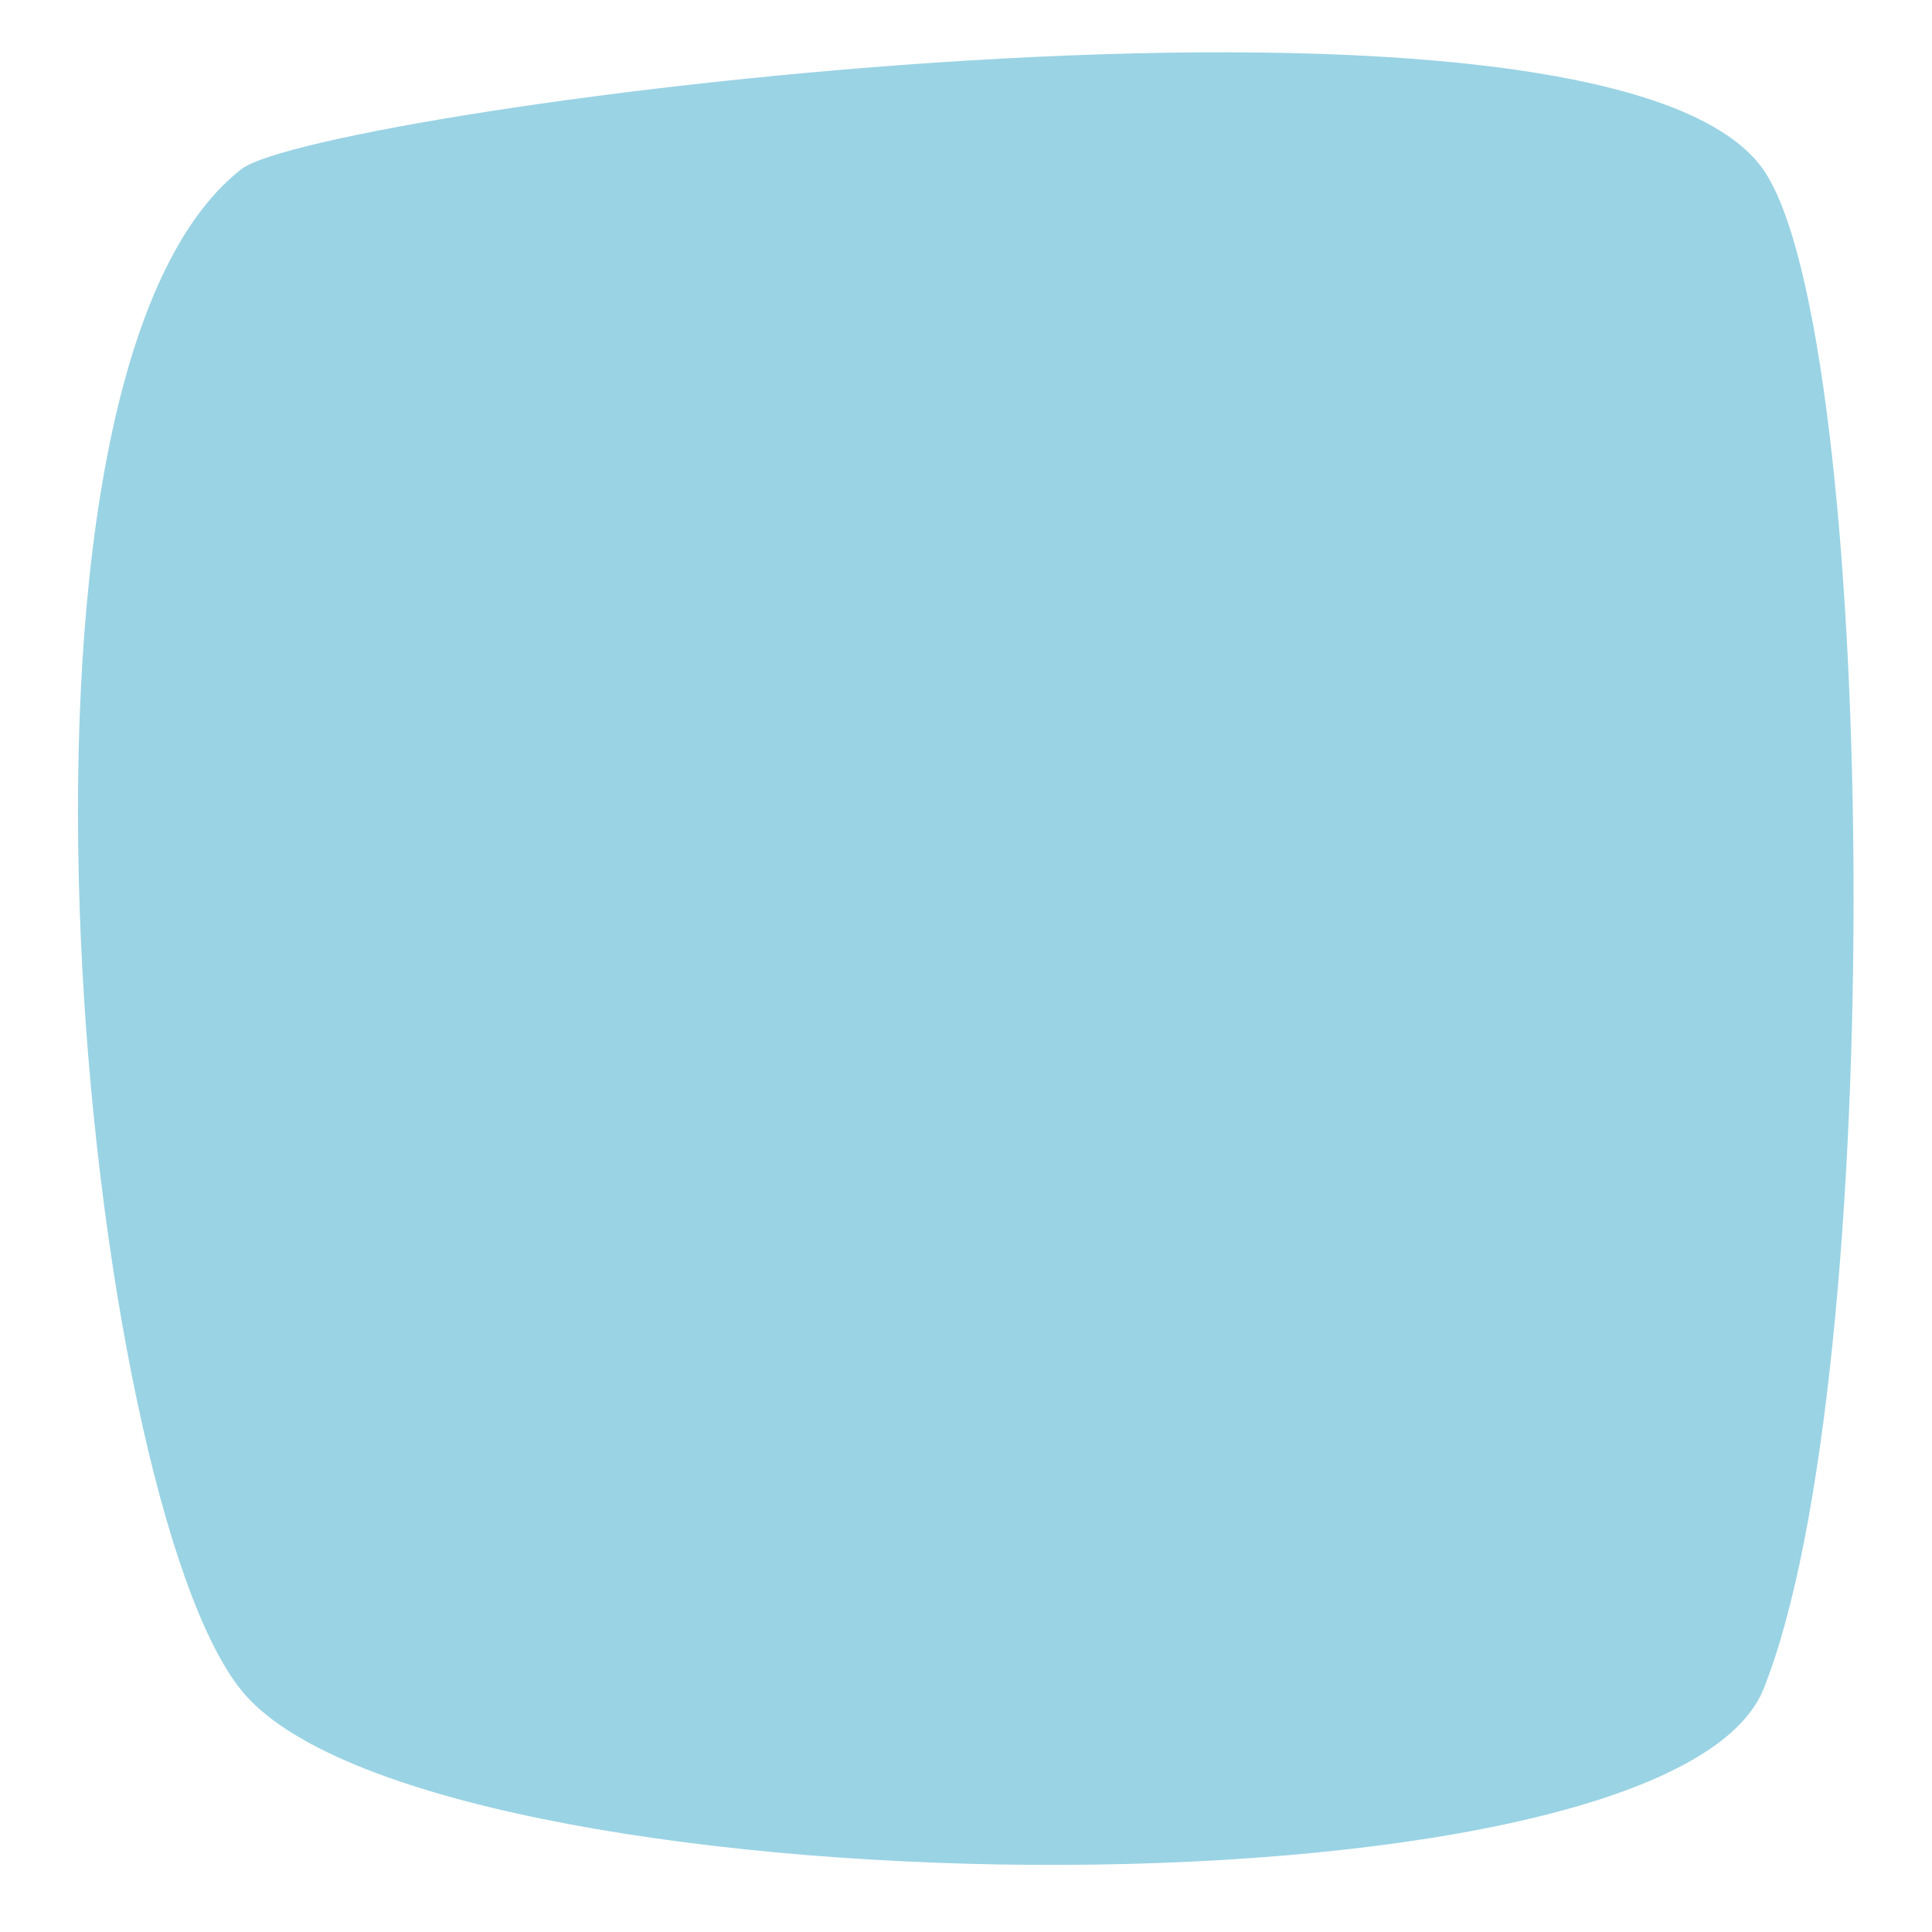
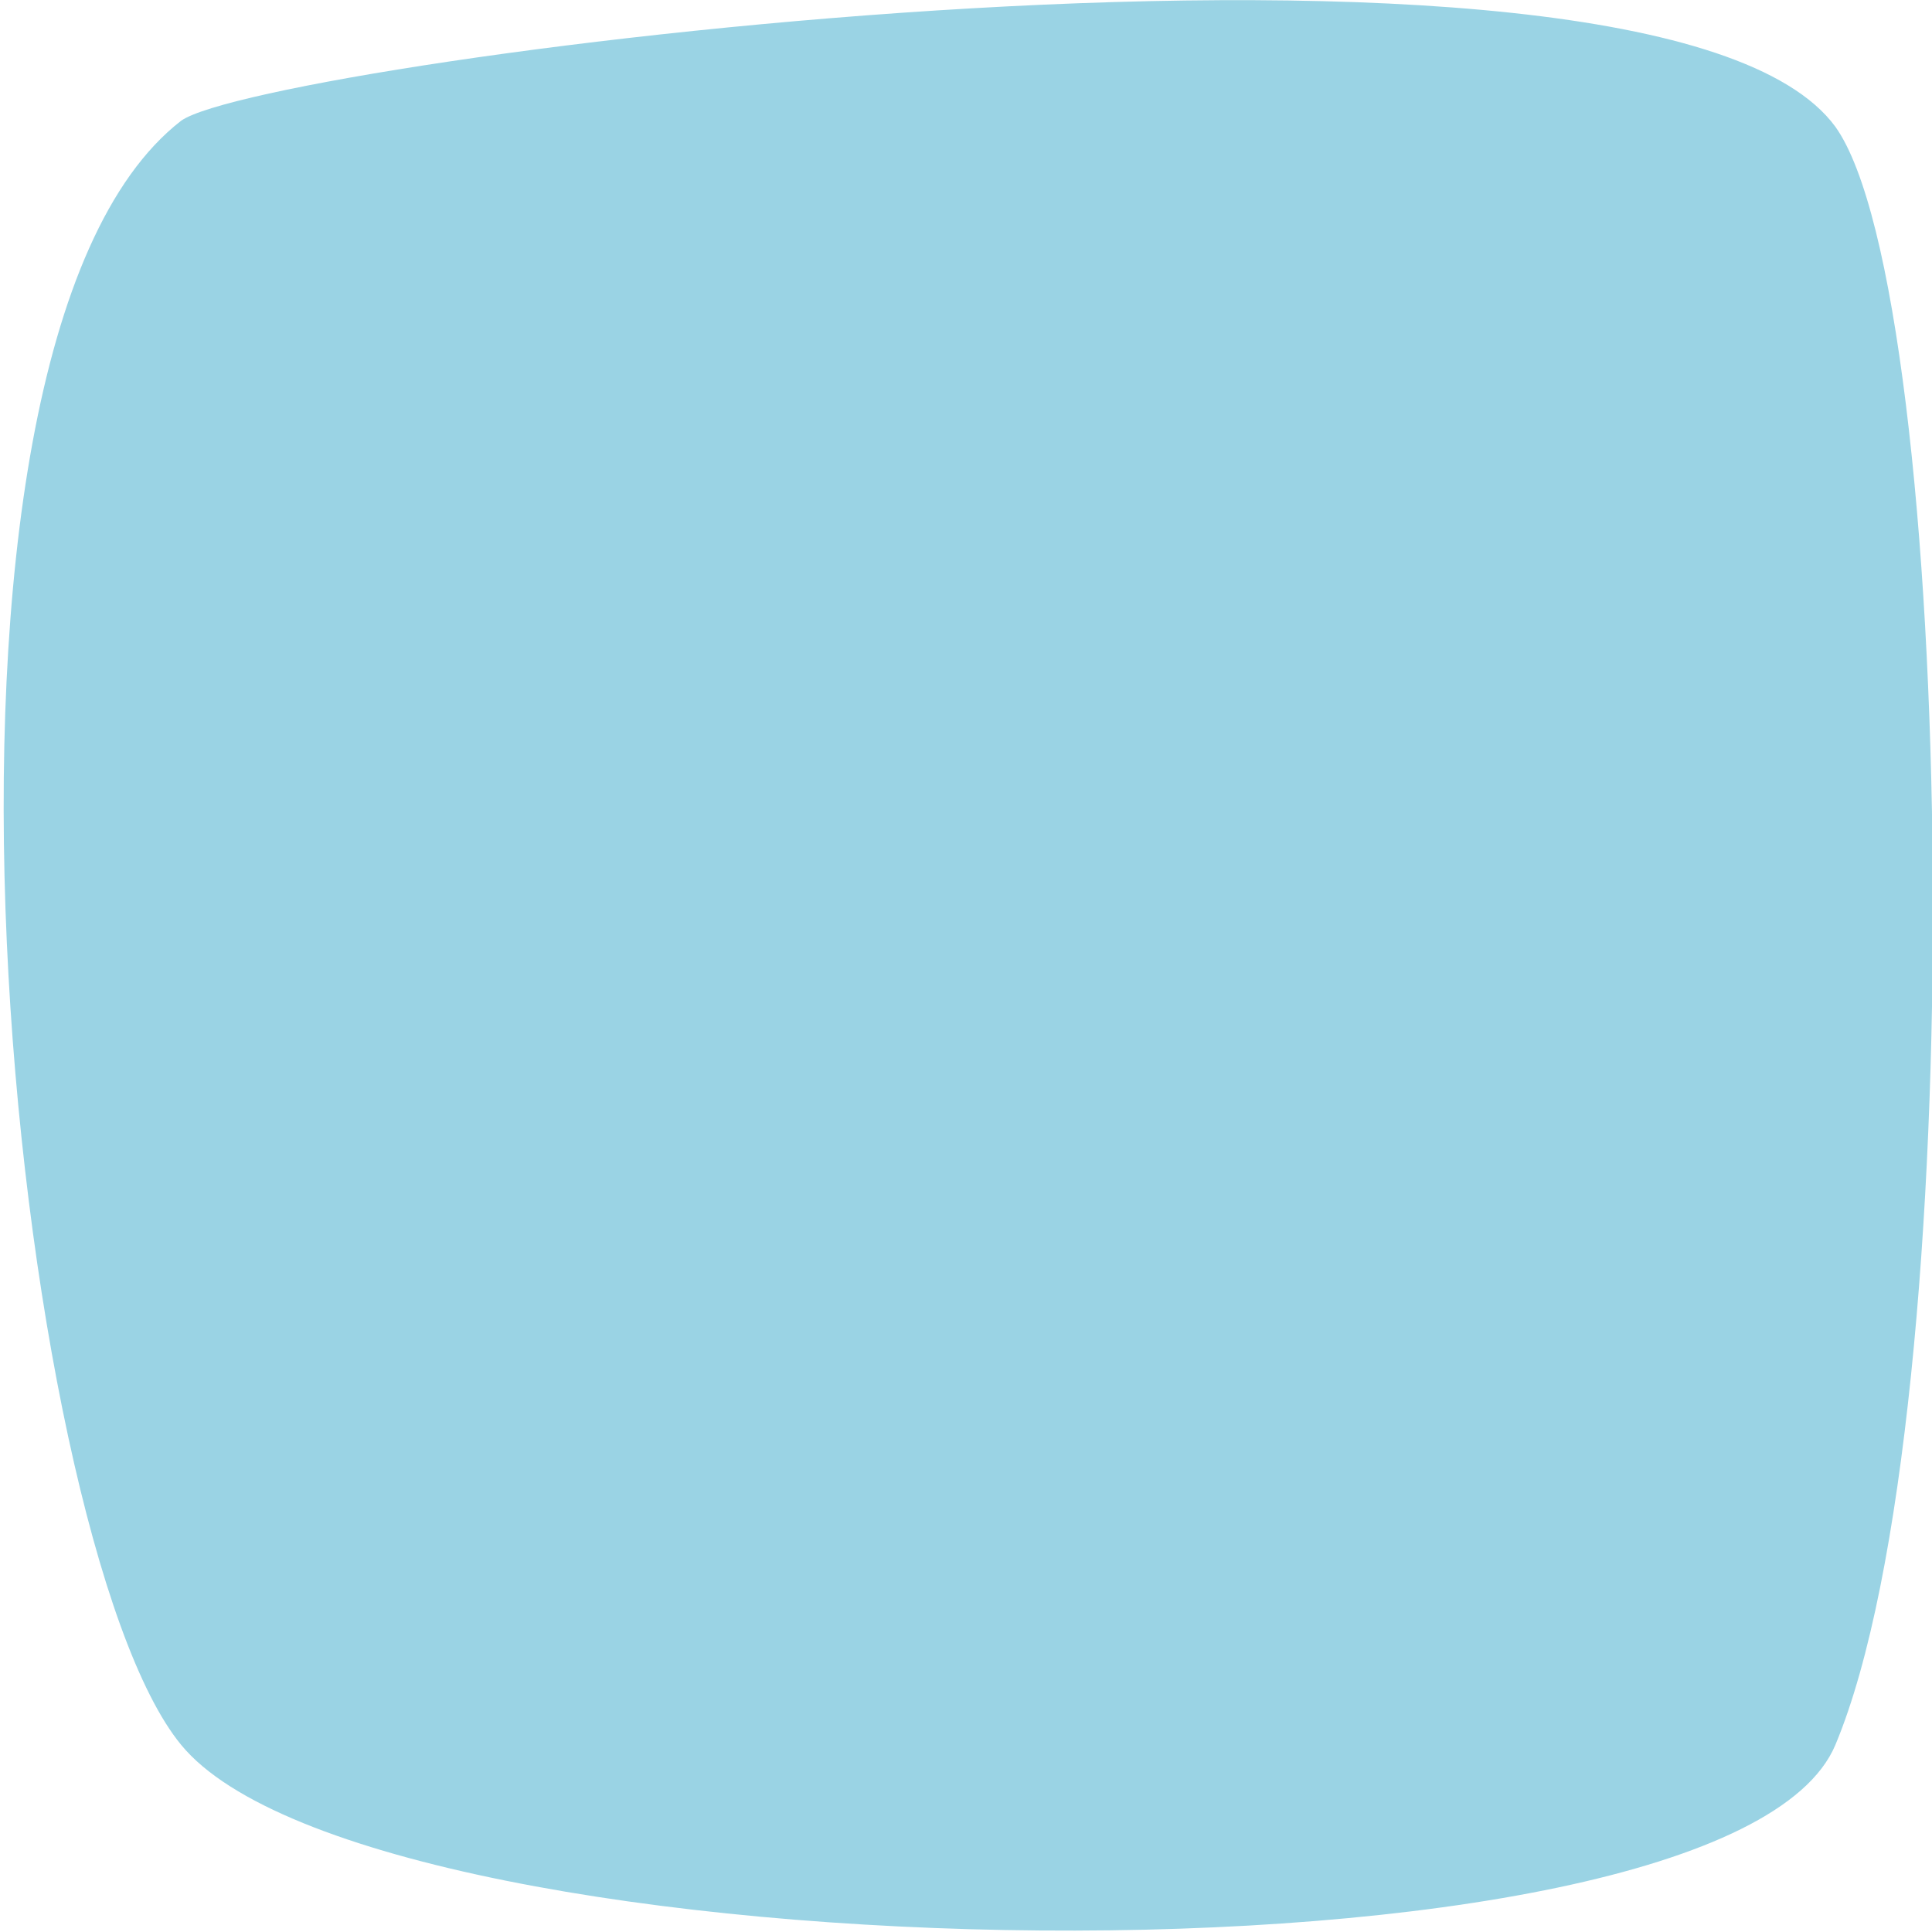
<svg xmlns="http://www.w3.org/2000/svg" version="1.1" id="Layer_1" x="0px" y="0px" viewBox="0 0 32 32" style="enable-background:new 0 0 32 32;" xml:space="preserve" preserveAspectRatio="none">
  <style type="text/css">
	.st0{fill:#9AD3E4;}
</style>
-   <path class="st0" d="M29.2,28C27.5,32,7,31.7,4,28C1.4,24.8-0.5,6.3,4,2.8c1.3-1,22.5-3.8,25.2,0C31.1,5.5,31.3,22.8,29.2,28z" />
+   <path class="st0" d="M30.4,28.9c-1.8,4.3-24.2,3.9-27.4,0c-2.8-3.4-4.9-23.1,0-26.9C4.4,1,27.4-2,30.4,2.1  C32.4,4.9,32.7,23.4,30.4,28.9z" />
</svg>
